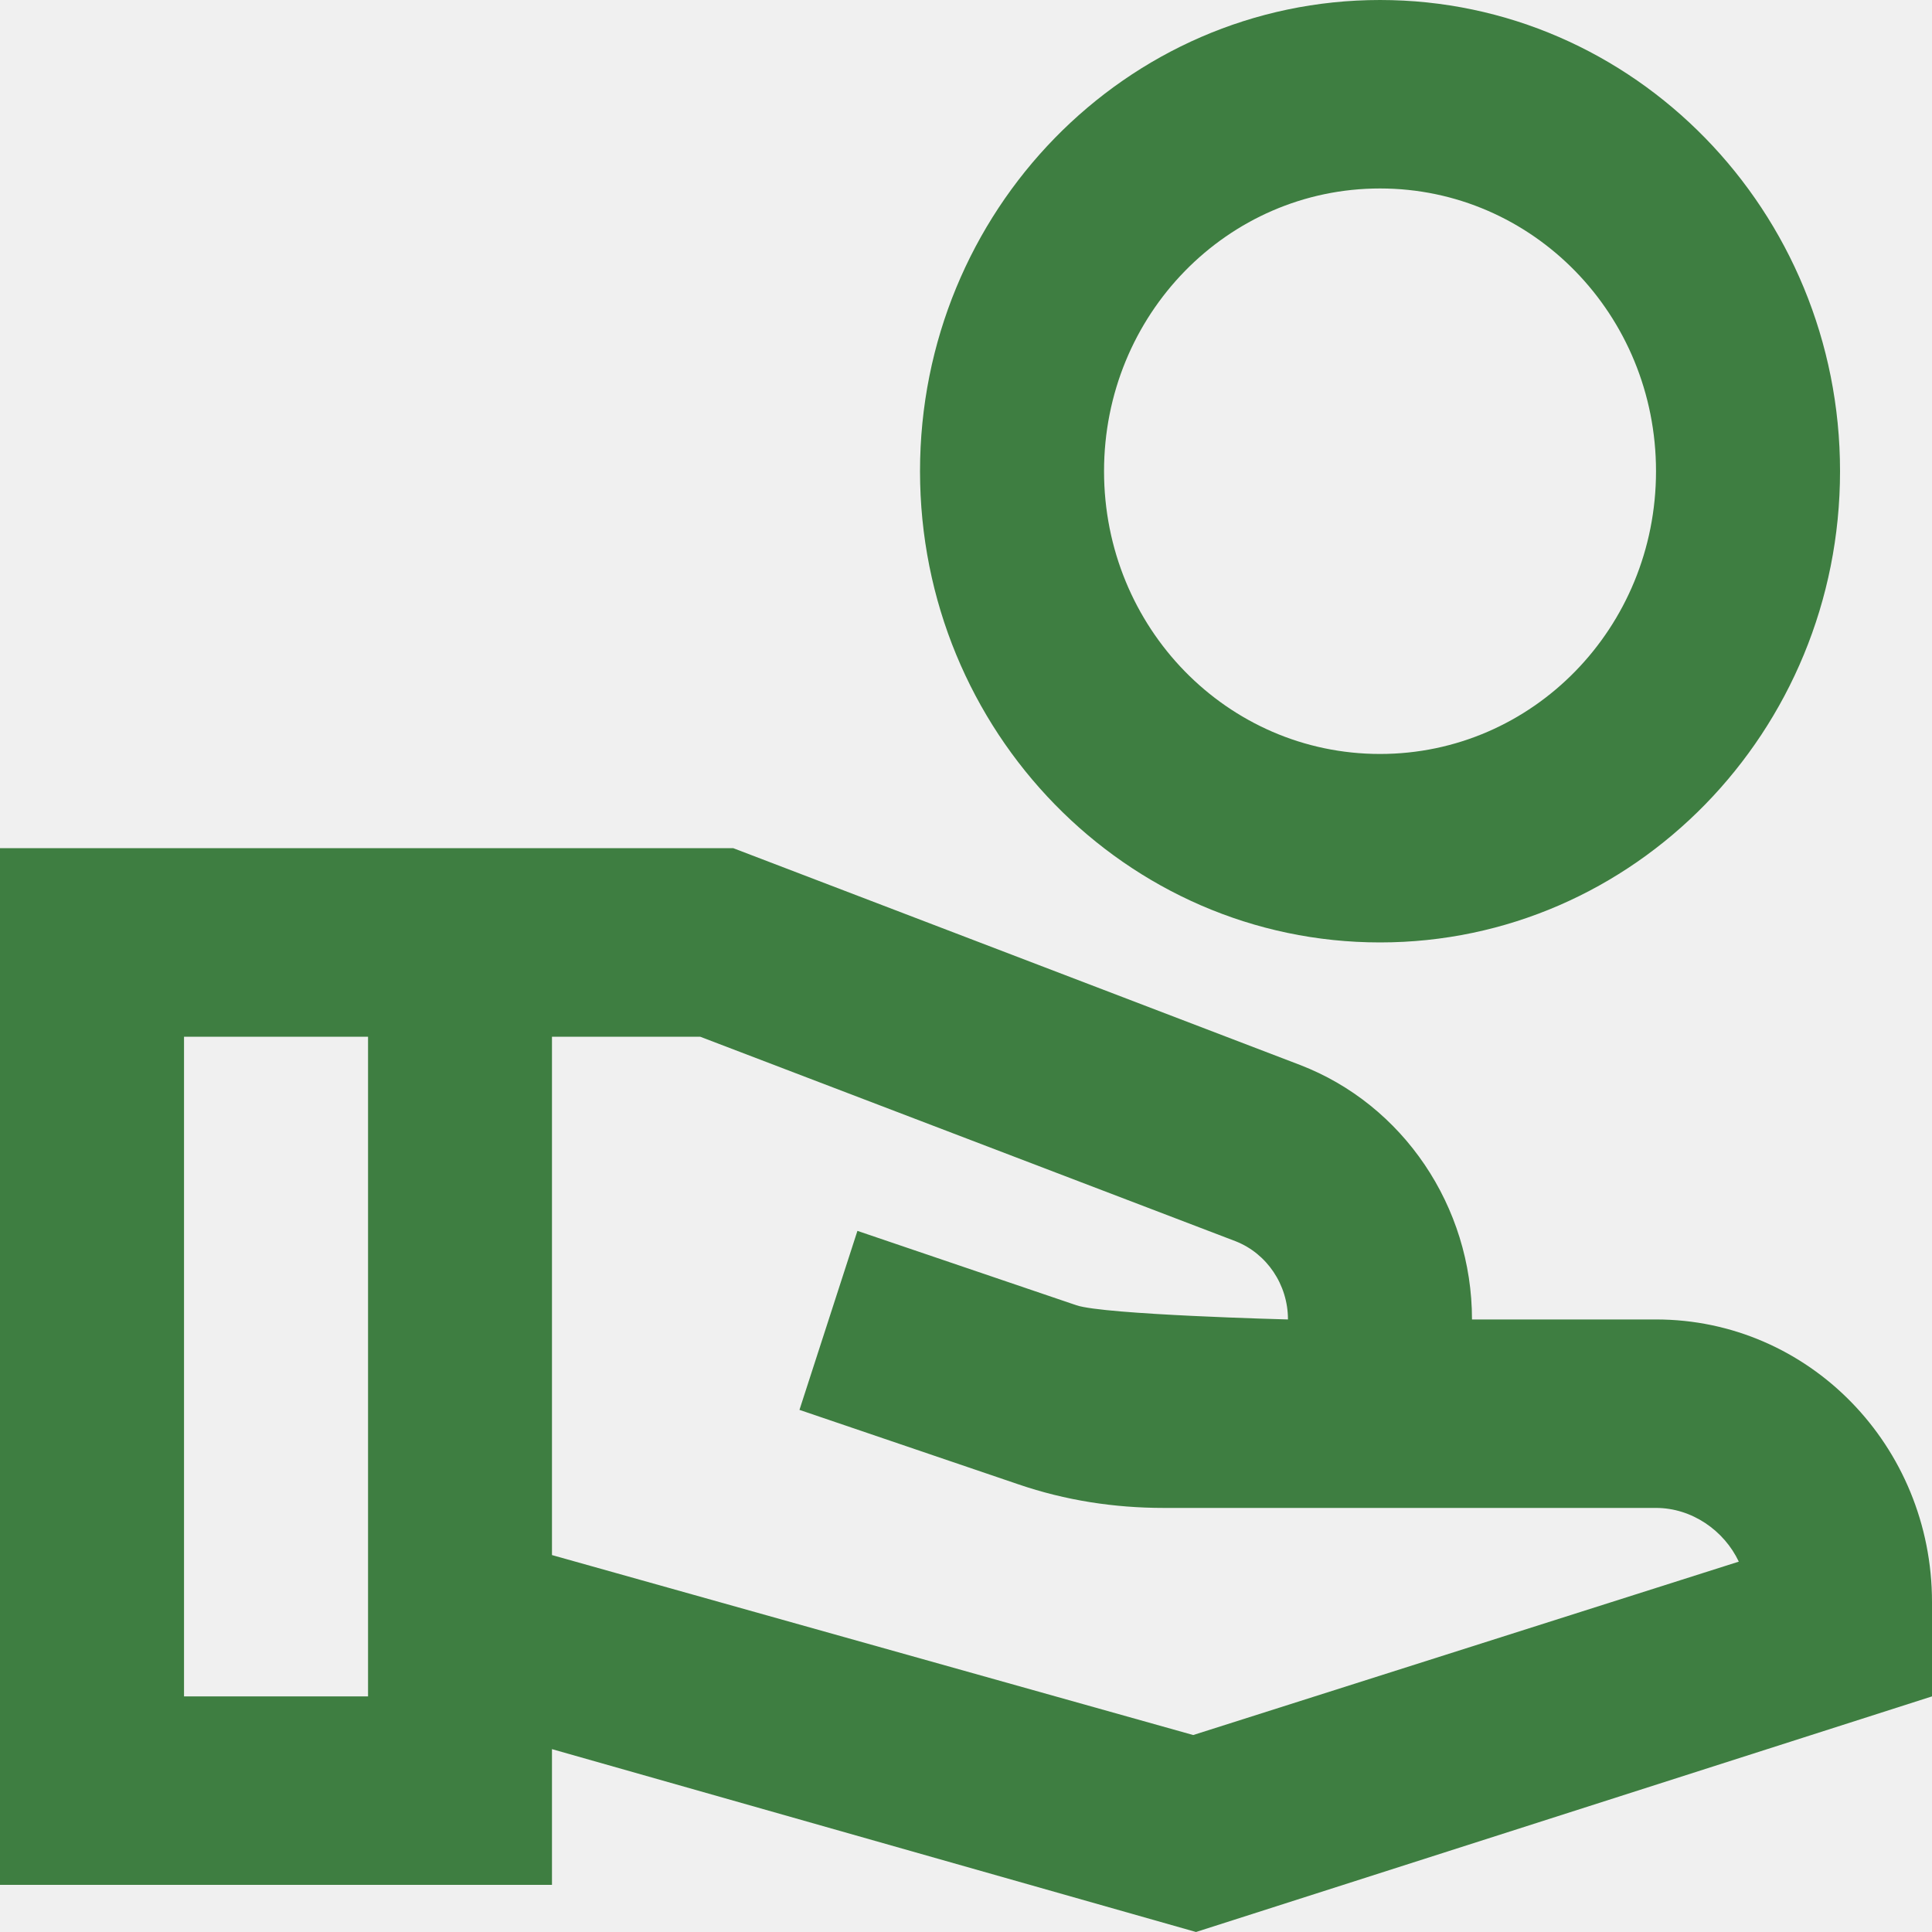
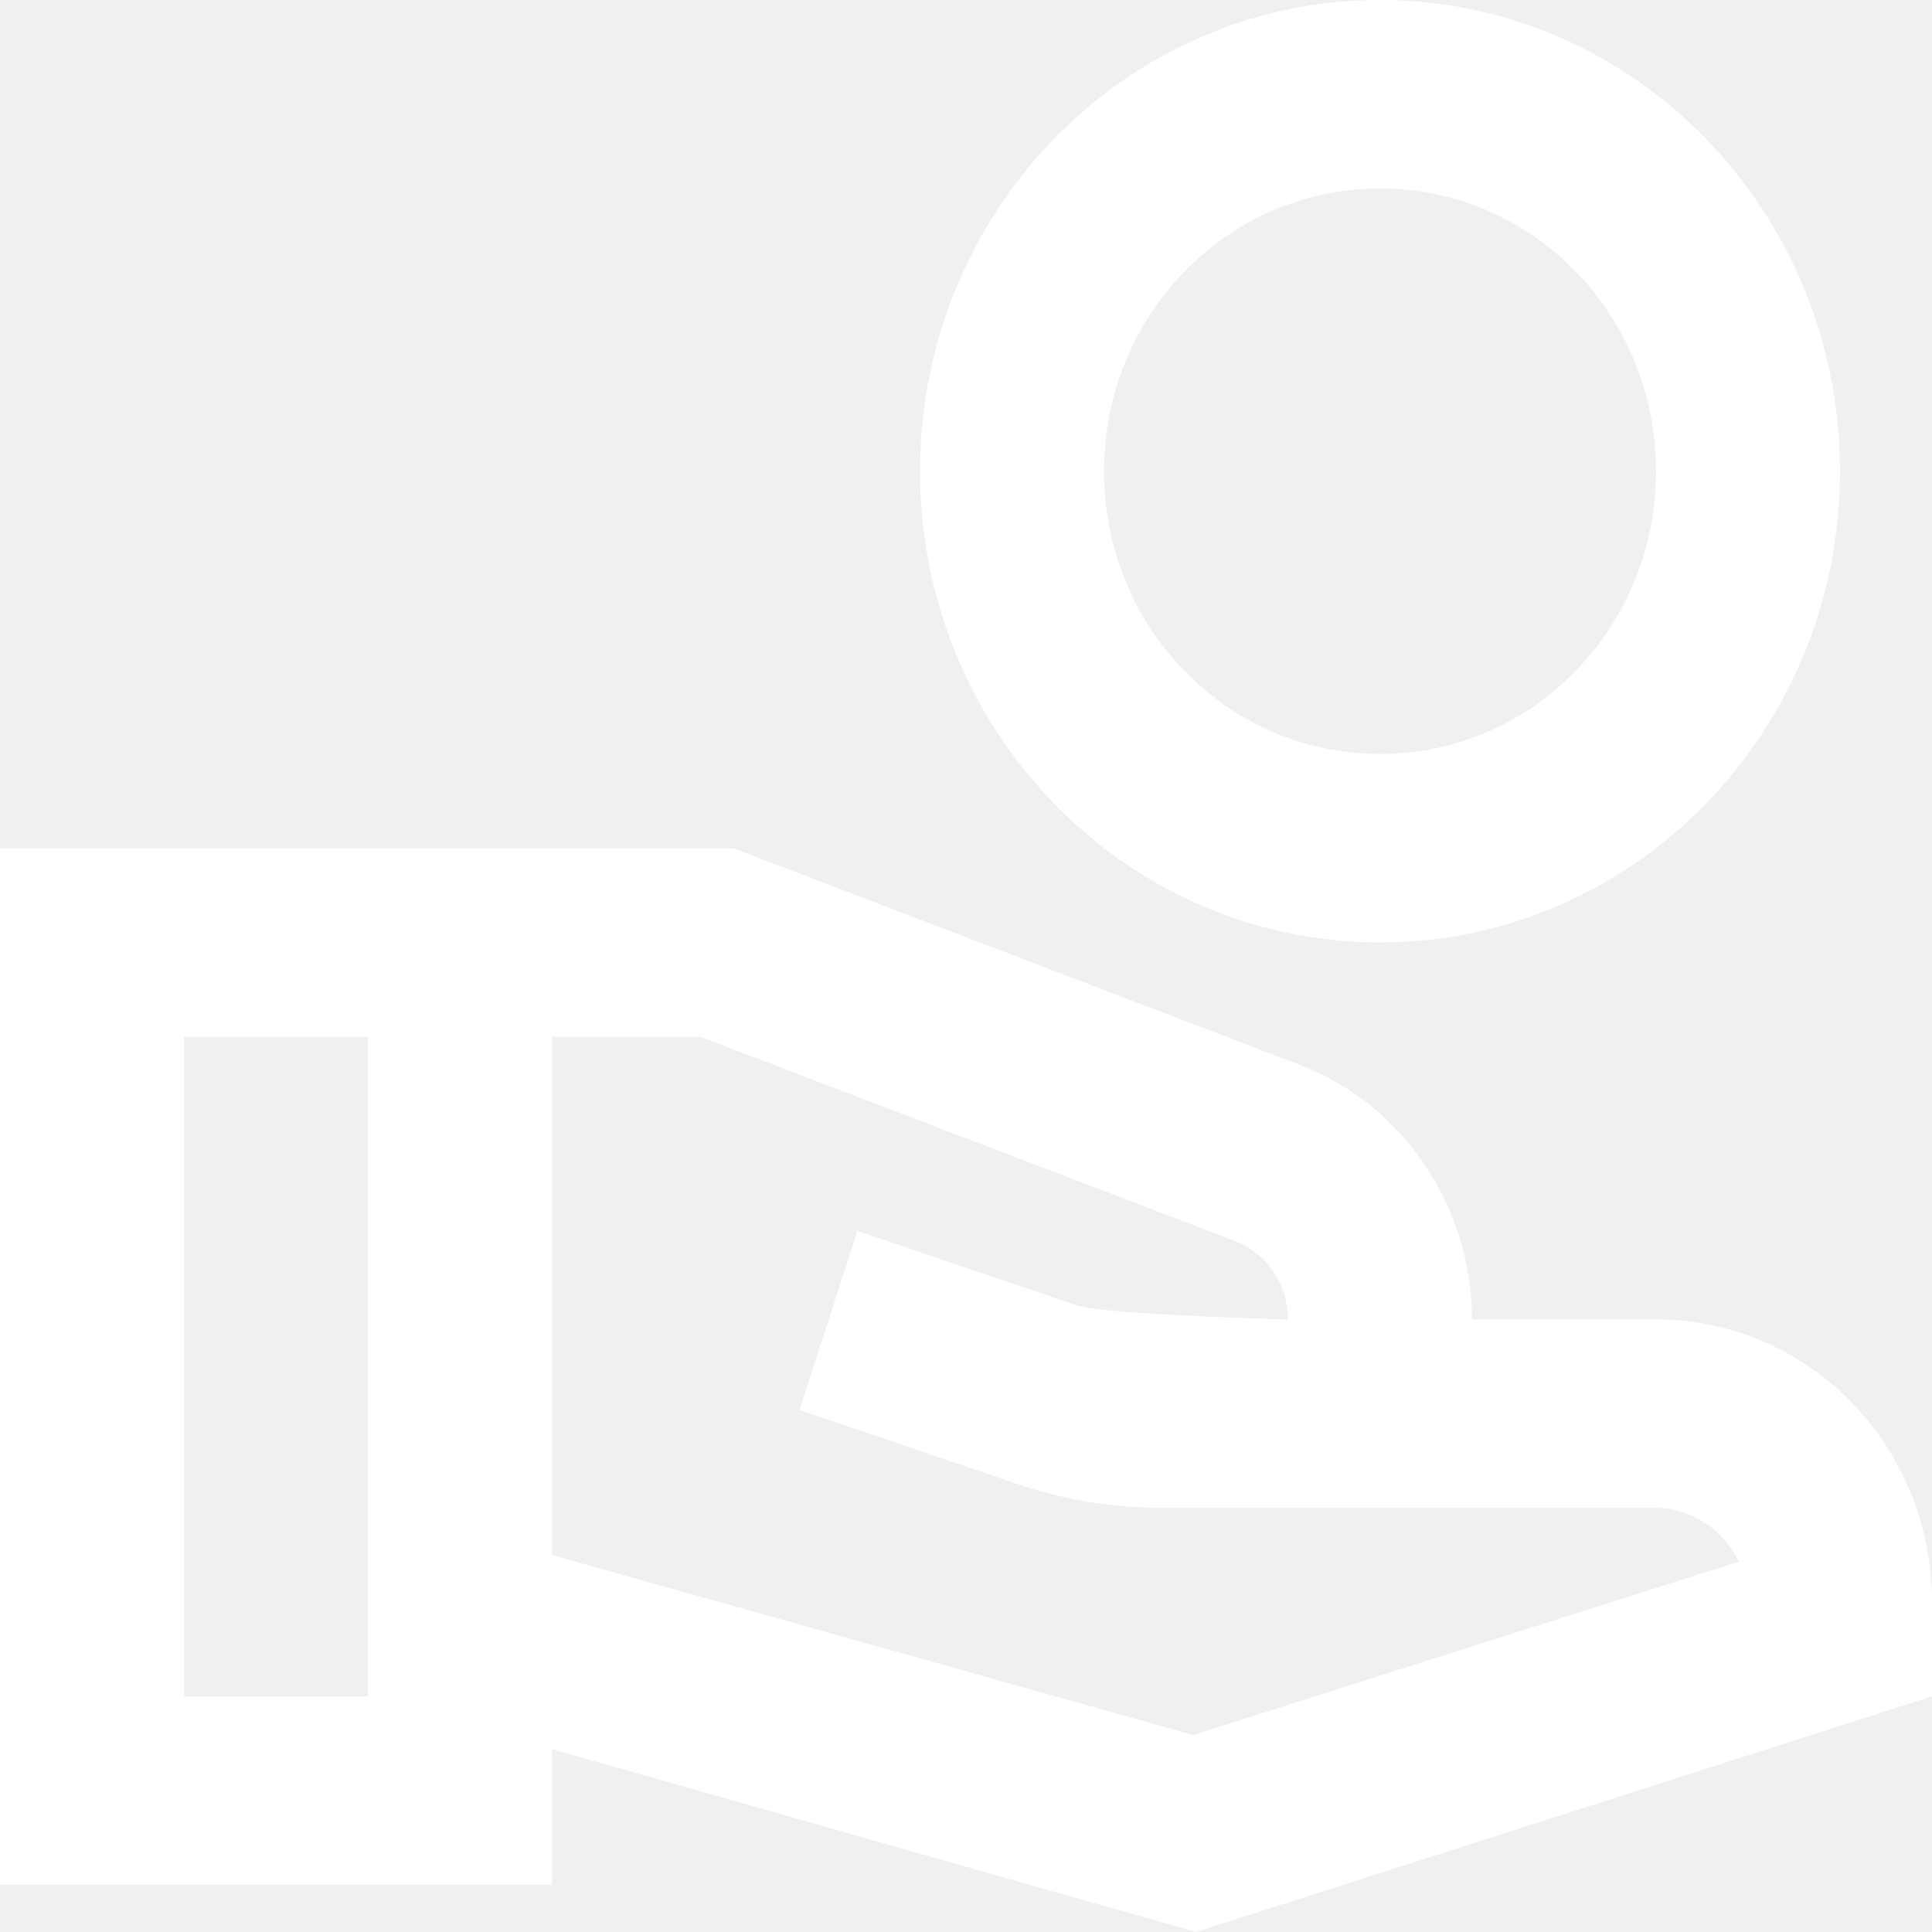
<svg xmlns="http://www.w3.org/2000/svg" width="20" height="20" viewBox="0 0 20 20" fill="none">
-   <path d="M14.286 0C11.657 0 9.524 2.185 9.524 4.878C9.524 7.571 11.657 9.756 14.286 9.756C16.914 9.756 19.048 7.571 19.048 4.878C19.048 2.185 16.914 0 14.286 0ZM14.286 7.805C12.705 7.805 11.429 6.498 11.429 4.878C11.429 3.259 12.705 1.951 14.286 1.951C15.867 1.951 17.143 3.259 17.143 4.878C17.143 6.498 15.867 7.805 14.286 7.805ZM17.143 13.659H15.238C15.238 12.488 14.524 11.434 13.457 11.024L7.59 8.78H0V19.512H5.714V18.107L12.381 20L20 17.561V16.585C20 14.966 18.724 13.659 17.143 13.659ZM3.81 17.561H1.905V10.732H3.81V17.561ZM12.352 17.961L5.714 16.098V10.732H7.248L12.79 12.849C13.114 12.976 13.333 13.298 13.333 13.659C13.333 13.659 11.429 13.61 11.143 13.512L8.876 12.742L8.276 14.595L10.543 15.366C11.029 15.532 11.533 15.61 12.048 15.61H17.143C17.514 15.61 17.848 15.844 18 16.166L12.352 17.961Z" fill="#3E7E41" />
+   <path d="M14.286 0C11.657 0 9.524 2.185 9.524 4.878C9.524 7.571 11.657 9.756 14.286 9.756C16.914 9.756 19.048 7.571 19.048 4.878C19.048 2.185 16.914 0 14.286 0ZM14.286 7.805C12.705 7.805 11.429 6.498 11.429 4.878C11.429 3.259 12.705 1.951 14.286 1.951C15.867 1.951 17.143 3.259 17.143 4.878C17.143 6.498 15.867 7.805 14.286 7.805ZM17.143 13.659H15.238C15.238 12.488 14.524 11.434 13.457 11.024L7.59 8.78H0V19.512H5.714V18.107L12.381 20L20 17.561V16.585C20 14.966 18.724 13.659 17.143 13.659ZM3.81 17.561H1.905V10.732H3.81V17.561ZM12.352 17.961L5.714 16.098V10.732H7.248L12.79 12.849C13.114 12.976 13.333 13.298 13.333 13.659C13.333 13.659 11.429 13.61 11.143 13.512L8.876 12.742L8.276 14.595L10.543 15.366C11.029 15.532 11.533 15.61 12.048 15.61H17.143C17.514 15.61 17.848 15.844 18 16.166L12.352 17.961Z" fill="#FFFFFF" />
</svg>
